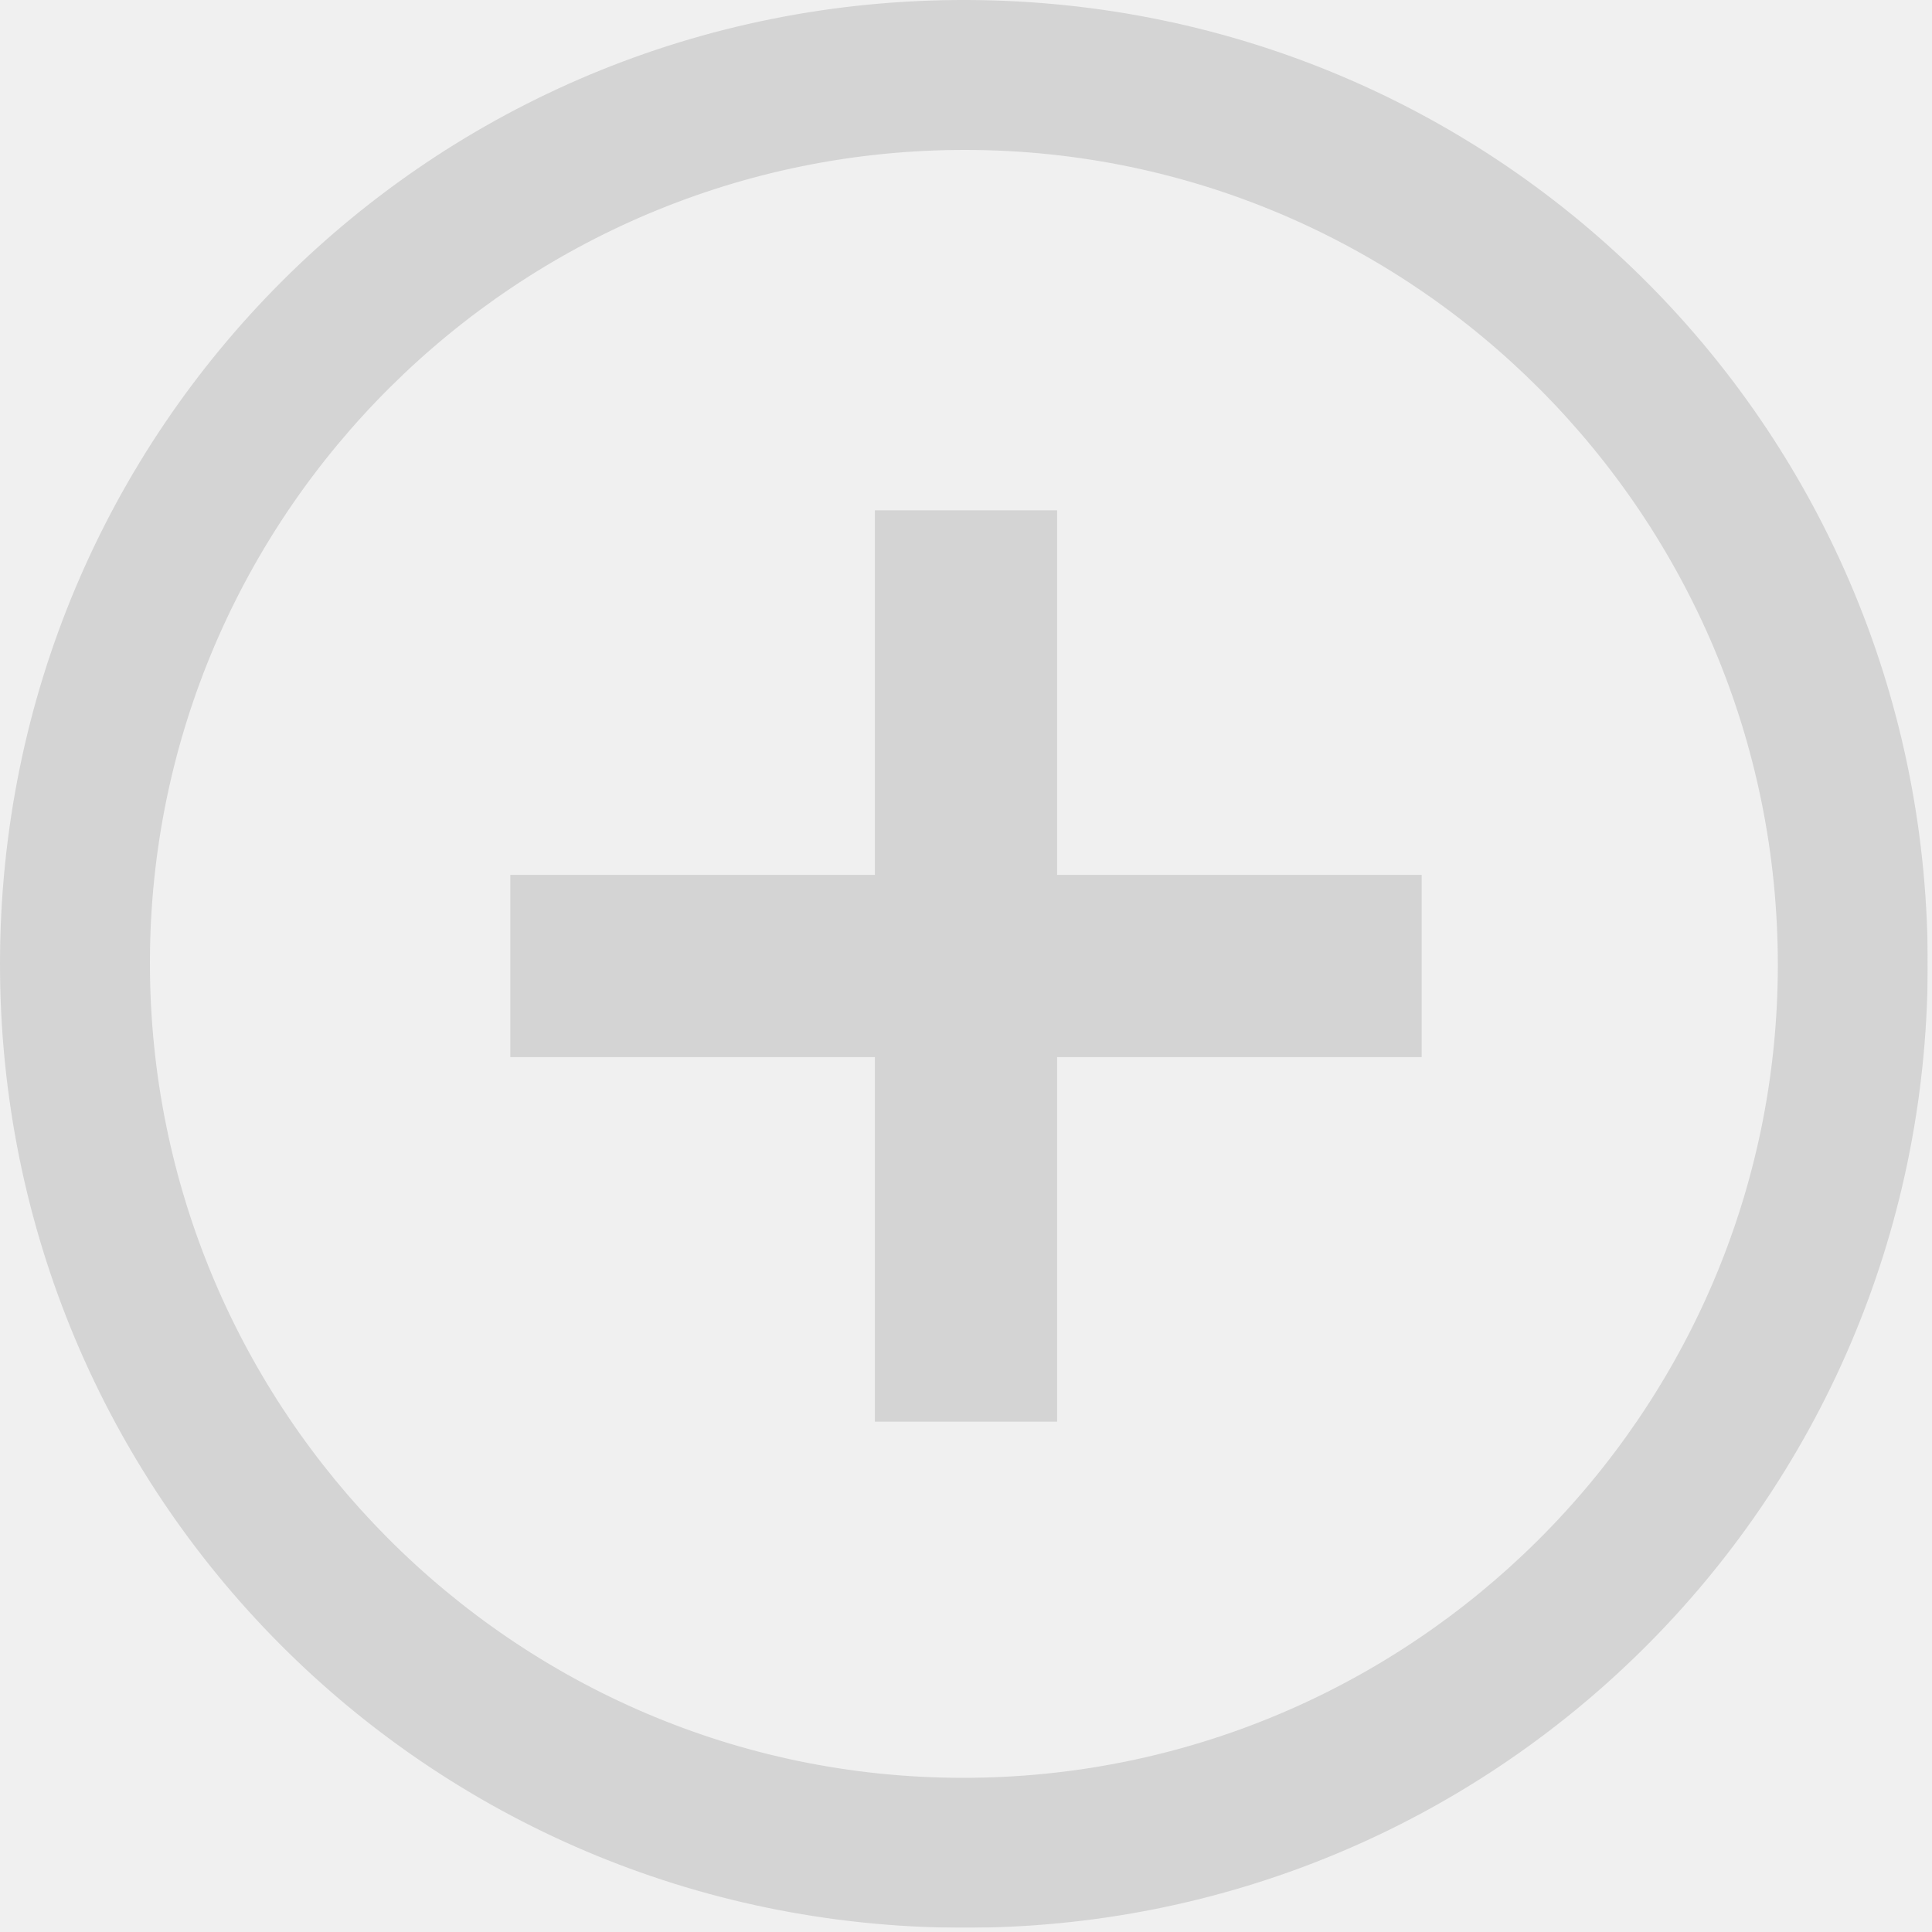
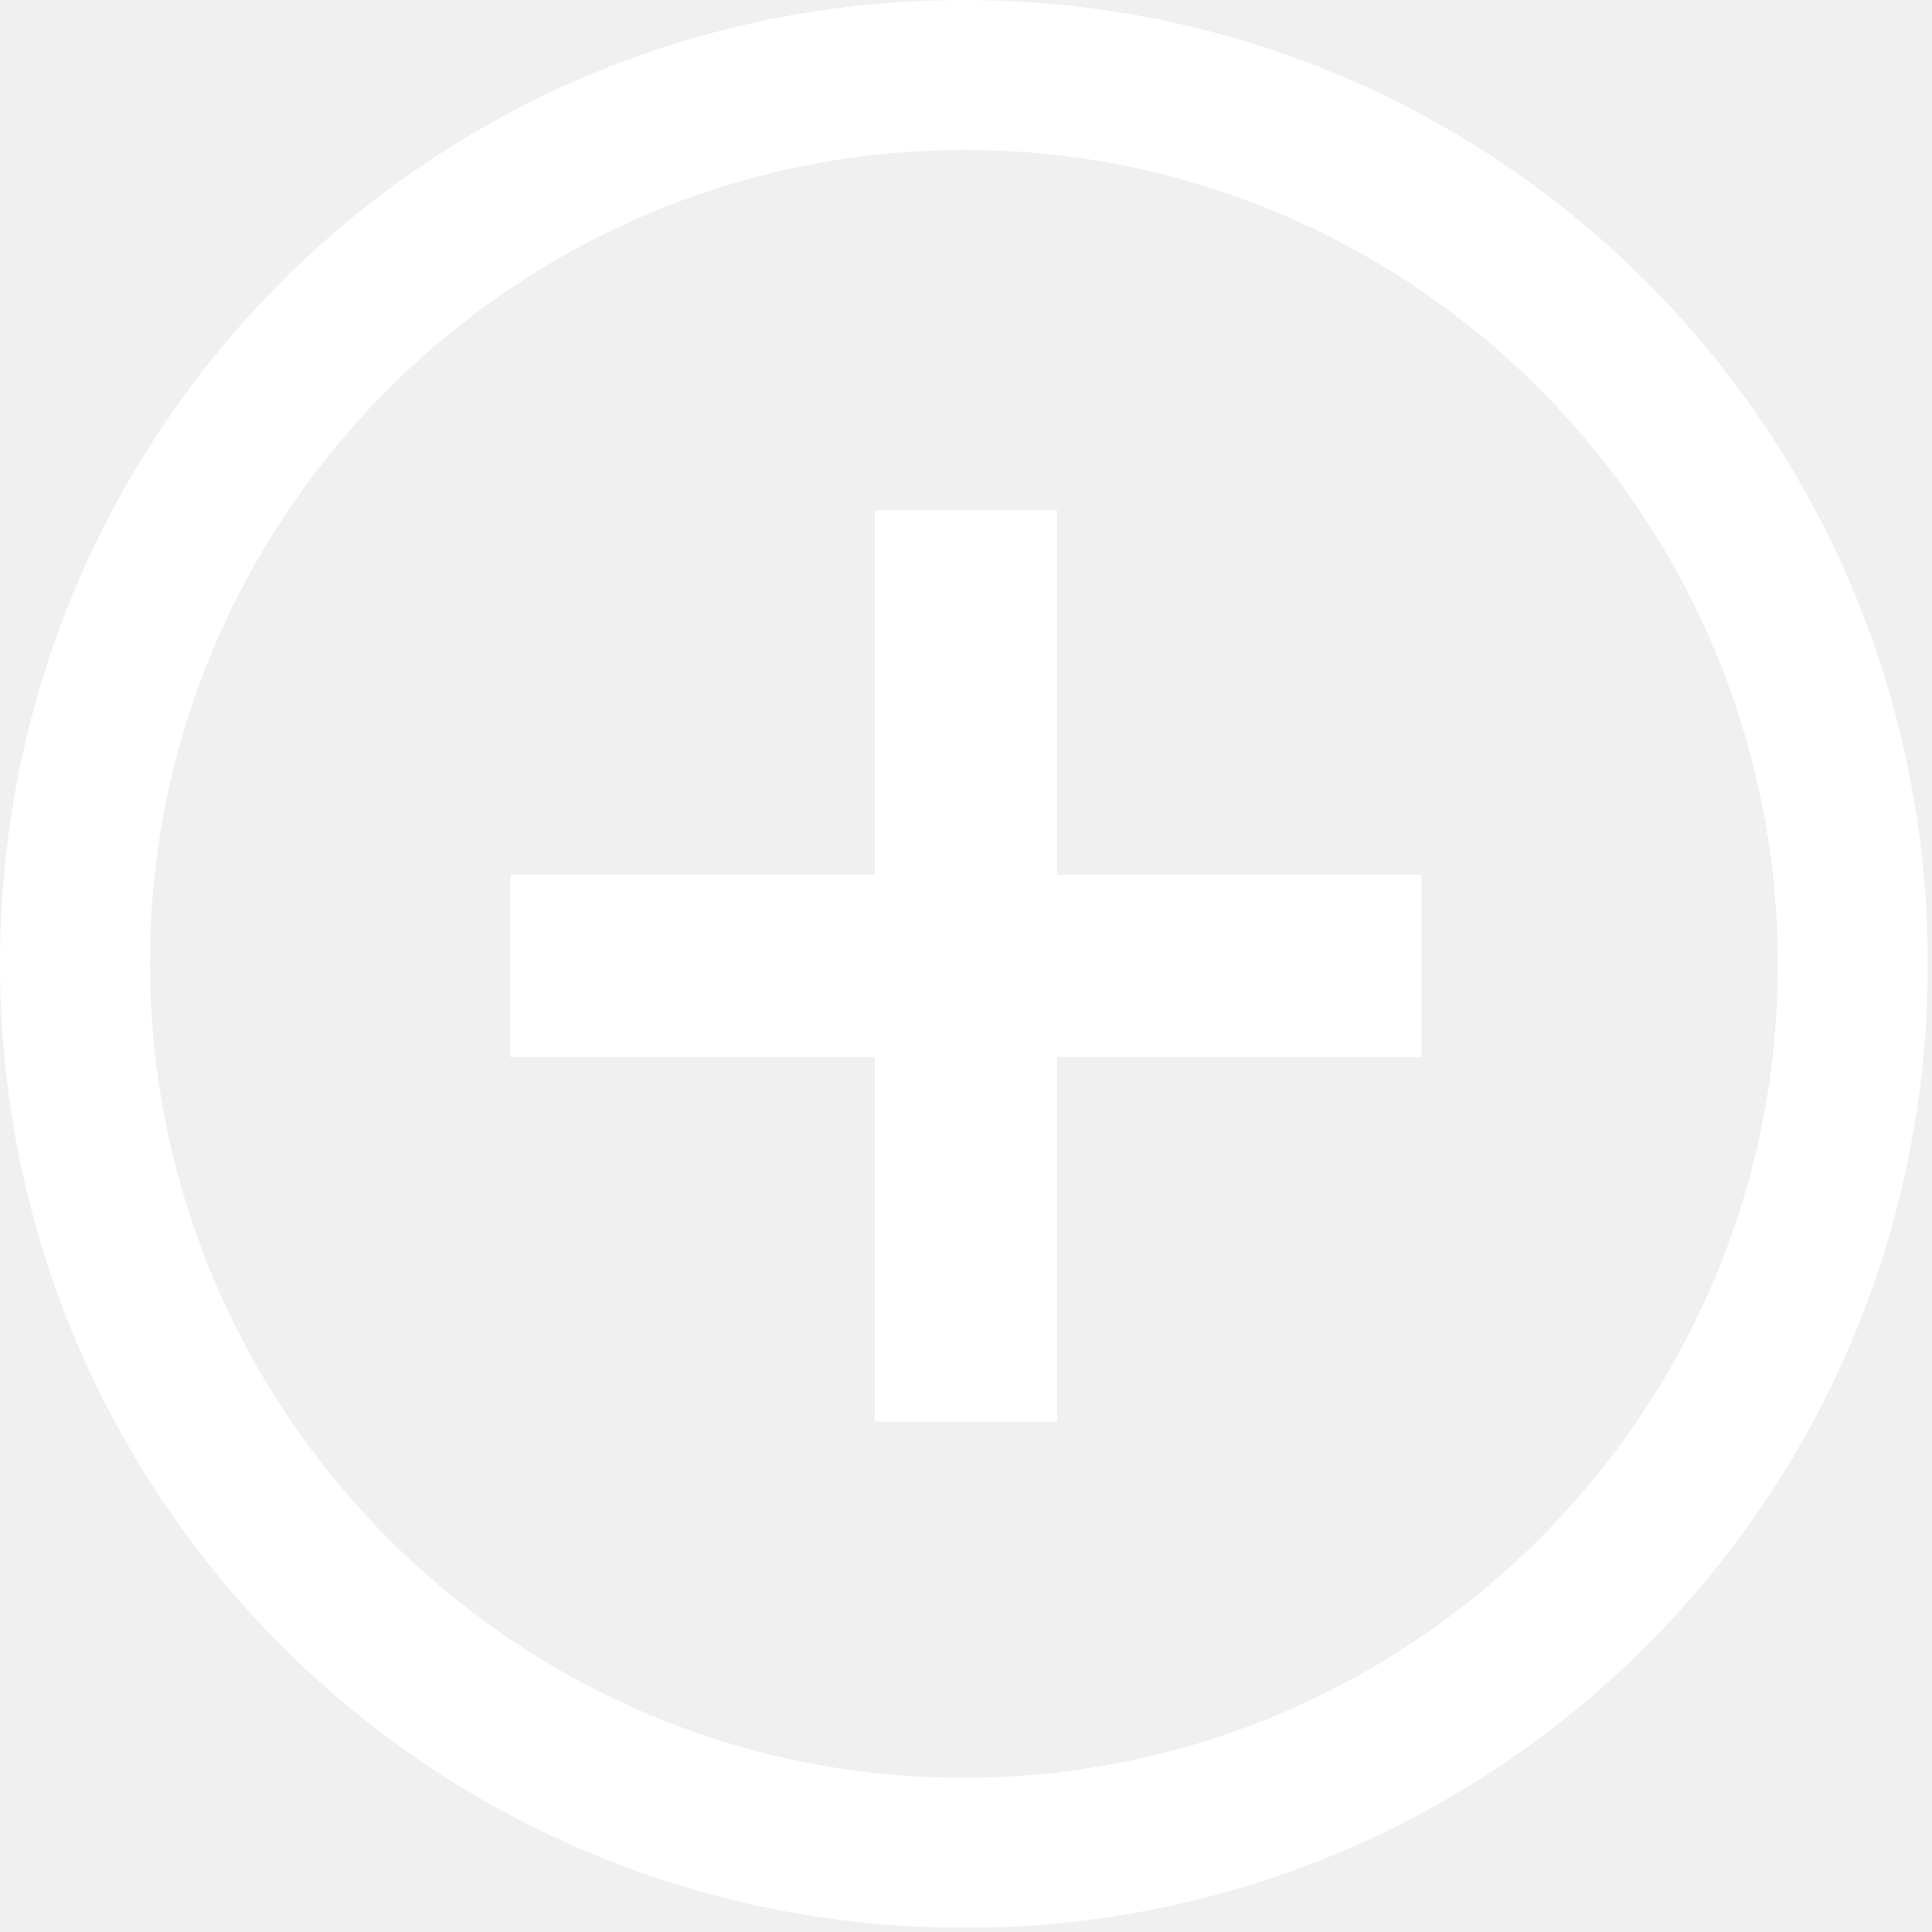
<svg xmlns="http://www.w3.org/2000/svg" xmlns:xlink="http://www.w3.org/1999/xlink" width="20px" height="20px" viewBox="0 0 20 20" version="1.1">
  <defs>
    <polygon id="path-1" points="0 0.044 19.956 0.044 19.956 20 0 20" />
    <polygon id="path-3" points="0 20 20 20 20 0 0 0" />
  </defs>
  <g id="Page-1" stroke="none" stroke-width="1" fill="none" fill-rule="evenodd">
    <g id="Tearsheet" transform="translate(-341, -165)">
      <g id="Circle-Plus-Dark-Icon" transform="translate(351, 175) rotate(45) translate(-351, -175) translate(336, 160)">
        <g id="Circle-X-Dark-Icon" transform="translate(15, 15) rotate(45) translate(-15, -15) translate(5, 5)">
          <g id="Group-3">
            <mask id="mask-2" fill="white">
              <use xlink:href="#path-1" />
            </mask>
            <g id="Clip-2" />
-             <path d="M18.404,10.045 C18.413,5.396 14.64,1.603 10.001,1.596 C5.35,1.588 1.56,5.357 1.552,9.998 C1.544,14.648 5.315,18.44 9.954,18.448 C14.602,18.456 18.396,14.684 18.404,10.045 M-2.31939e-05,9.99 C0.017,4.449 4.494,0.013 10.038,0.044 C15.554,0.075 19.977,4.539 19.956,10.053 C19.935,15.572 15.49,20.002 9.975,20 C4.433,19.998 -0.017,15.532 -2.31939e-05,9.99" id="Fill-1" fill="#D4D4D4" mask="url(#mask-2)" />
+             <path d="M18.404,10.045 C18.413,5.396 14.64,1.603 10.001,1.596 C5.35,1.588 1.56,5.357 1.552,9.998 C1.544,14.648 5.315,18.44 9.954,18.448 C14.602,18.456 18.396,14.684 18.404,10.045 M-2.31939e-05,9.99 C0.017,4.449 4.494,0.013 10.038,0.044 C15.554,0.075 19.977,4.539 19.956,10.053 C19.935,15.572 15.49,20.002 9.975,20 C4.433,19.998 -0.017,15.532 -2.31939e-05,9.99" id="Fill-1" fill="#FFF" mask="url(#mask-2)" />
          </g>
          <mask id="mask-4" fill="white">
            <use xlink:href="#path-3" />
          </mask>
          <g id="Clip-5" />
-           <polygon id="Fill-4" fill="#D4D4D4" mask="url(#mask-4)" points="9.057 14.717 10.943 14.717 10.943 5.283 9.057 5.283" />
-           <polygon id="Fill-6" fill="#D4D4D4" mask="url(#mask-4)" points="5.283 10.943 14.717 10.943 14.717 9.057 5.283 9.057" />
+           <polygon id="Fill-4" fill="#FFF" mask="url(#mask-4)" points="9.057 14.717 10.943 14.717 10.943 5.283 9.057 5.283" />
+           <polygon id="Fill-6" fill="#FFF" mask="url(#mask-4)" points="5.283 10.943 14.717 10.943 14.717 9.057 5.283 9.057" />
        </g>
      </g>
    </g>
  </g>
</svg>
